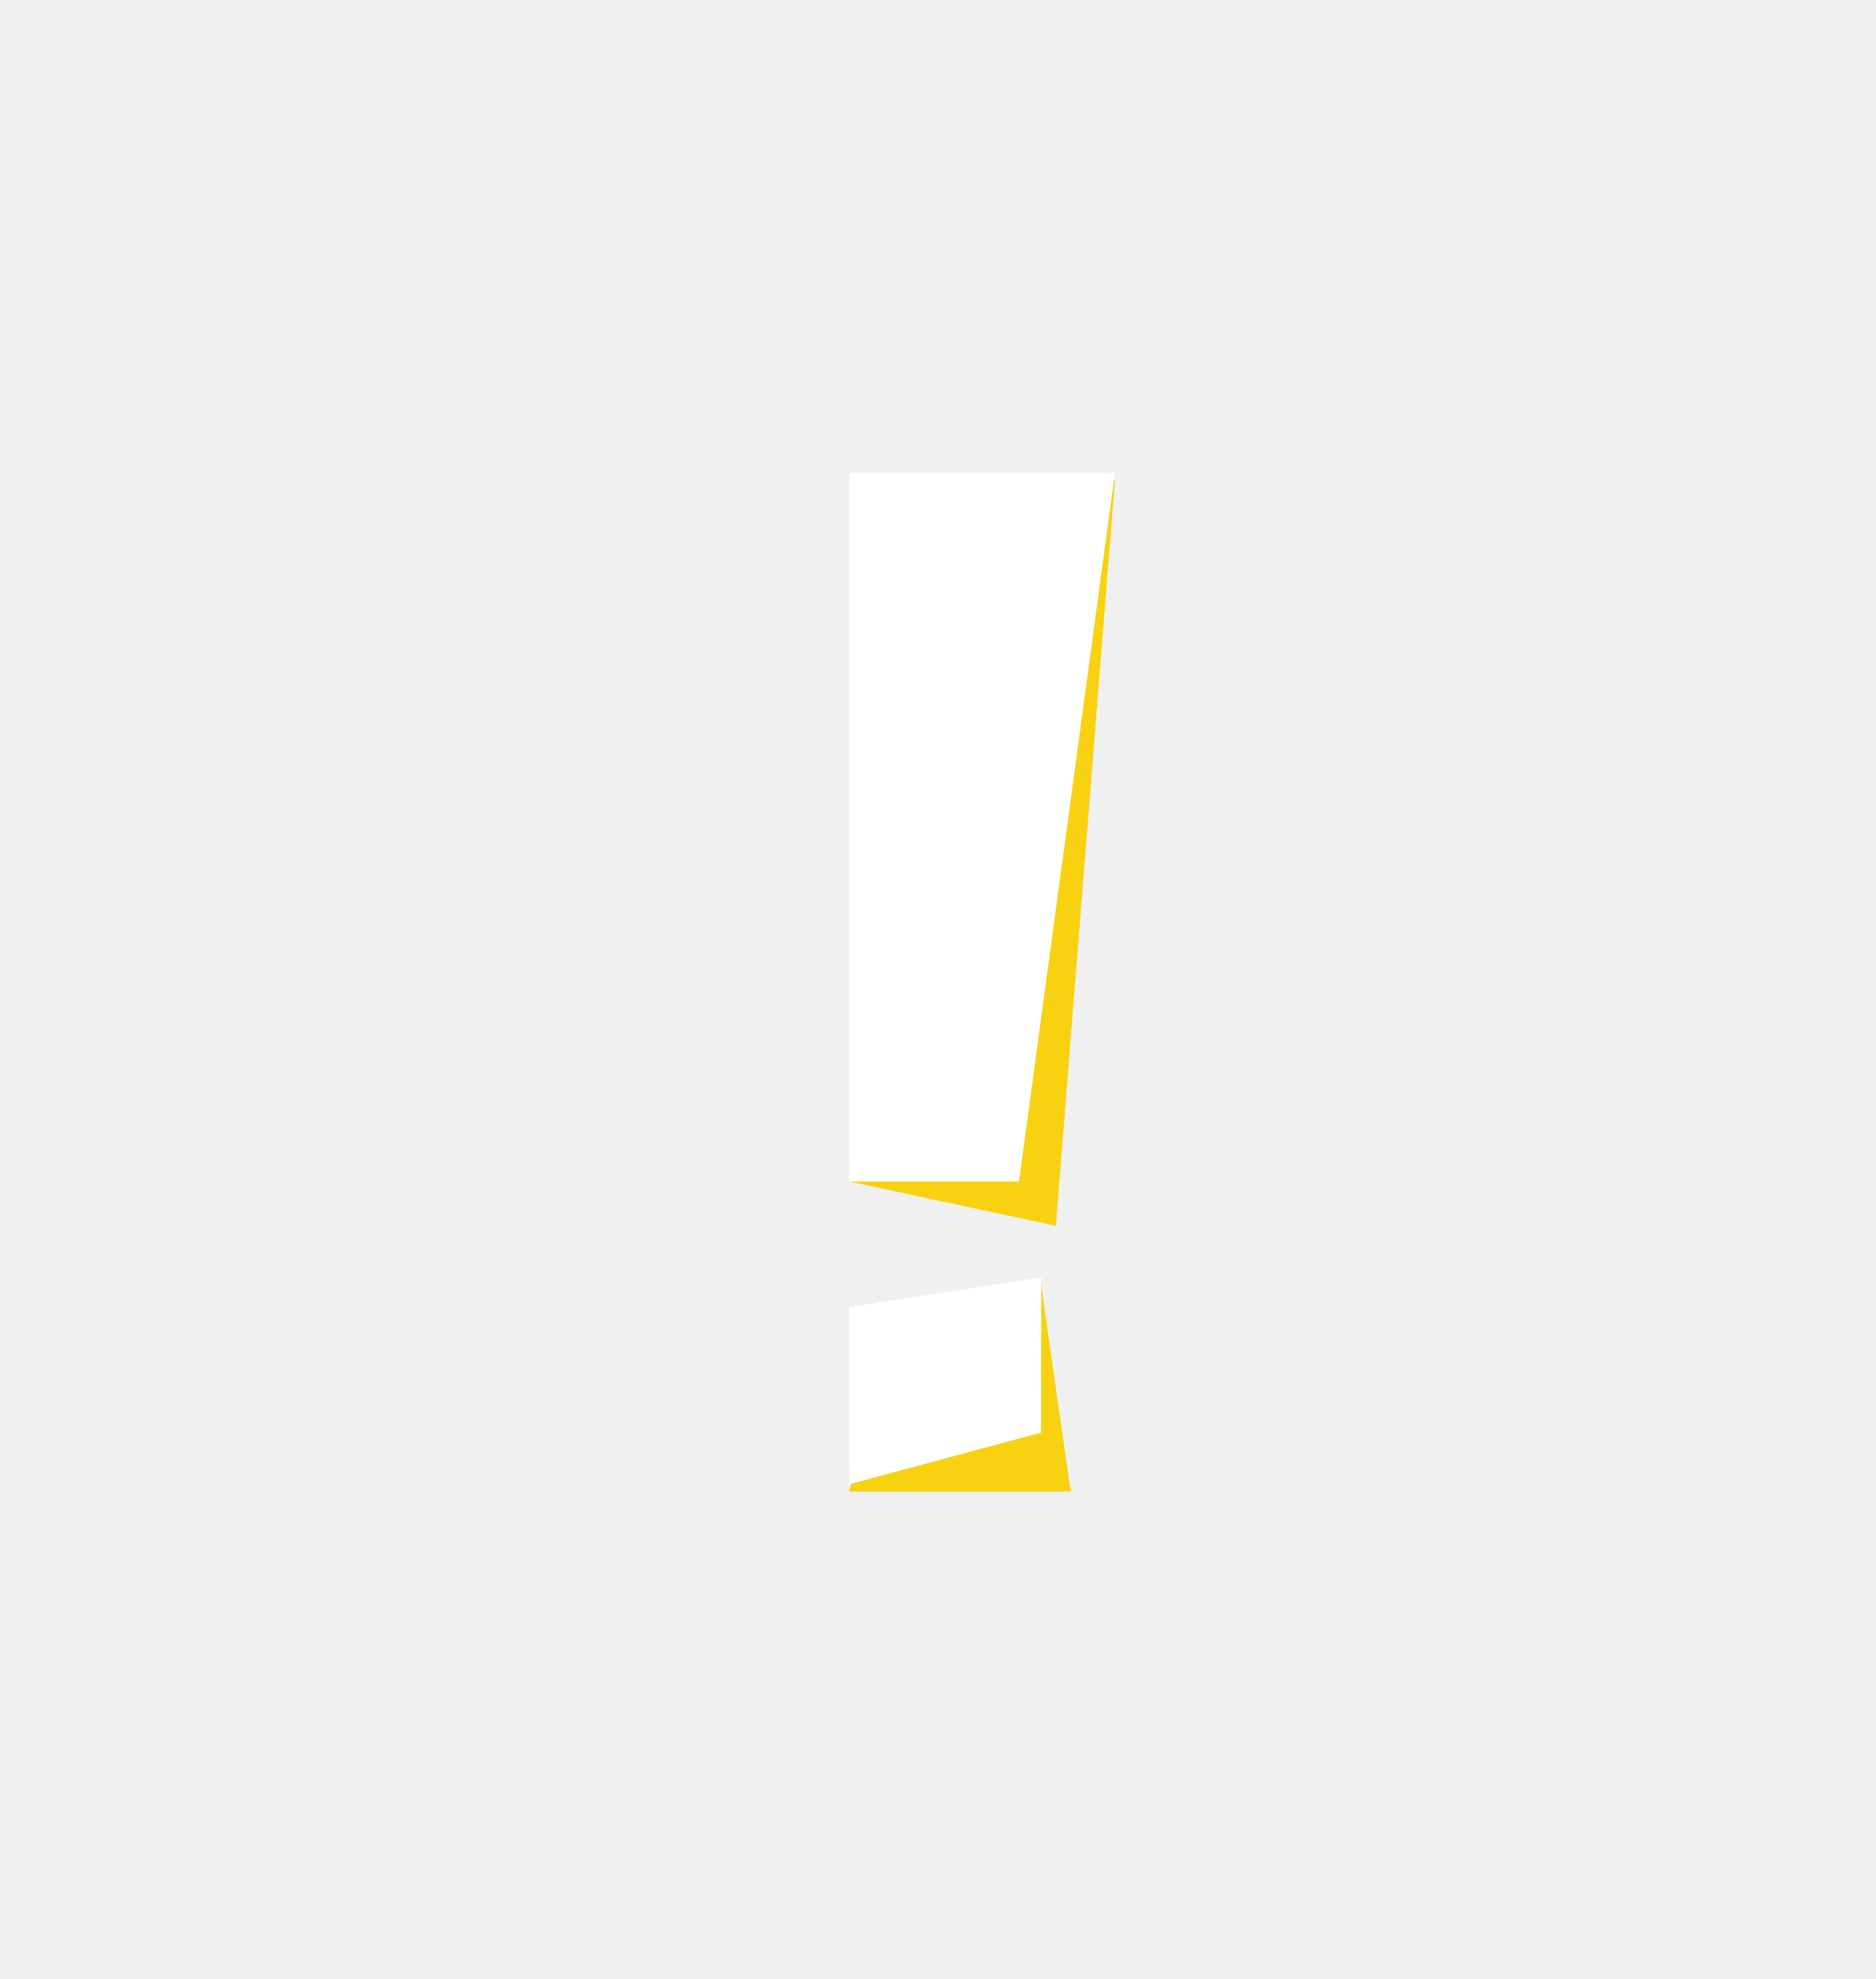
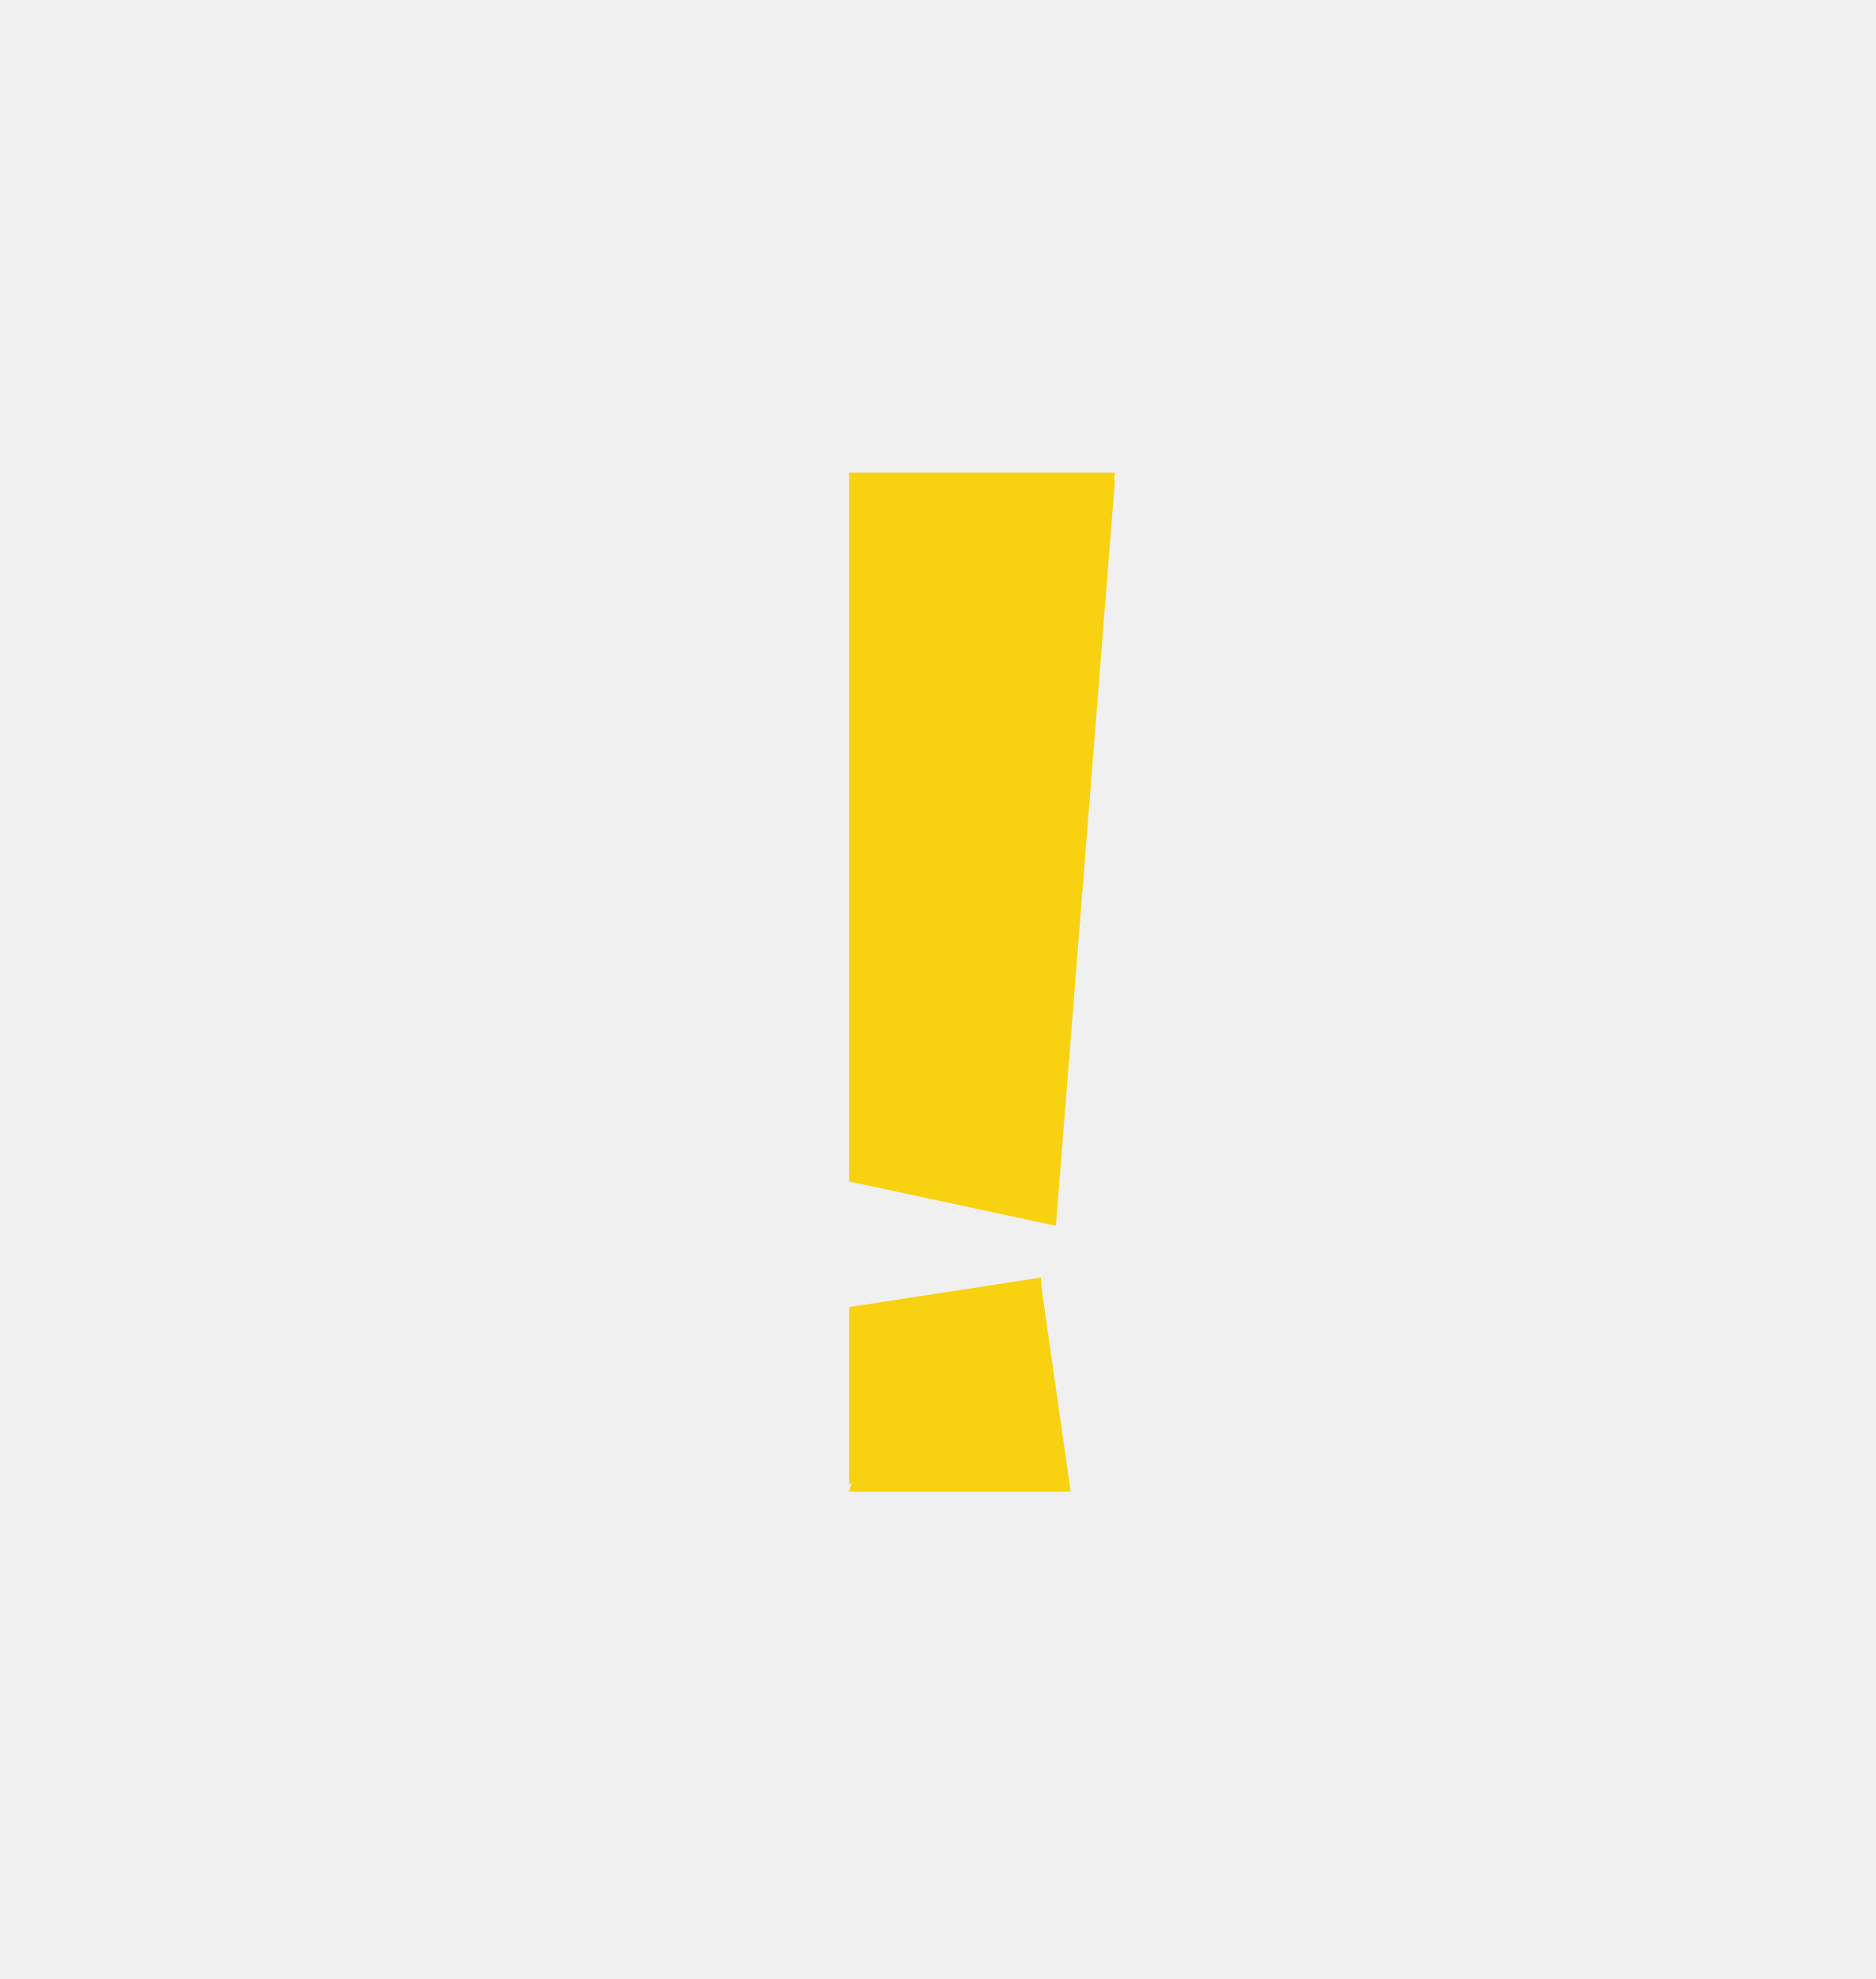
<svg xmlns="http://www.w3.org/2000/svg" fill="none" version="1.1" width="127" height="134" viewBox="0 0 127 134">
  <defs>
    <clipPath id="master_svg0_14_229">
      <rect x="0" y="0" width="127" height="134" rx="0" />
    </clipPath>
  </defs>
  <g clip-path="url(#master_svg0_14_229)">
    <g>
      <path d="M60,35L75.5,32.5L71.5,83L57.5,80L60,35ZM60,91.5L70.5,87L72.5,101L57.5,101L60,91.5Z" fill="#F8D211" fill-opacity="1" />
    </g>
    <g>
-       <path d="M57.5,32L75.5,32L69,80L57.5,80L57.5,32ZM57.5,88.5L70.5,86.5L70.5,97L57.5,100.5L57.5,88.5Z" fill="#FFFFFF" fill-opacity="1" />
+       <path d="M57.5,32L75.5,32L69,80L57.5,80L57.5,32ZM57.5,88.5L70.5,86.5L70.5,97L57.5,100.5L57.5,88.5Z" fill="#F8D211" fill-opacity="1" />
    </g>
  </g>
</svg>
